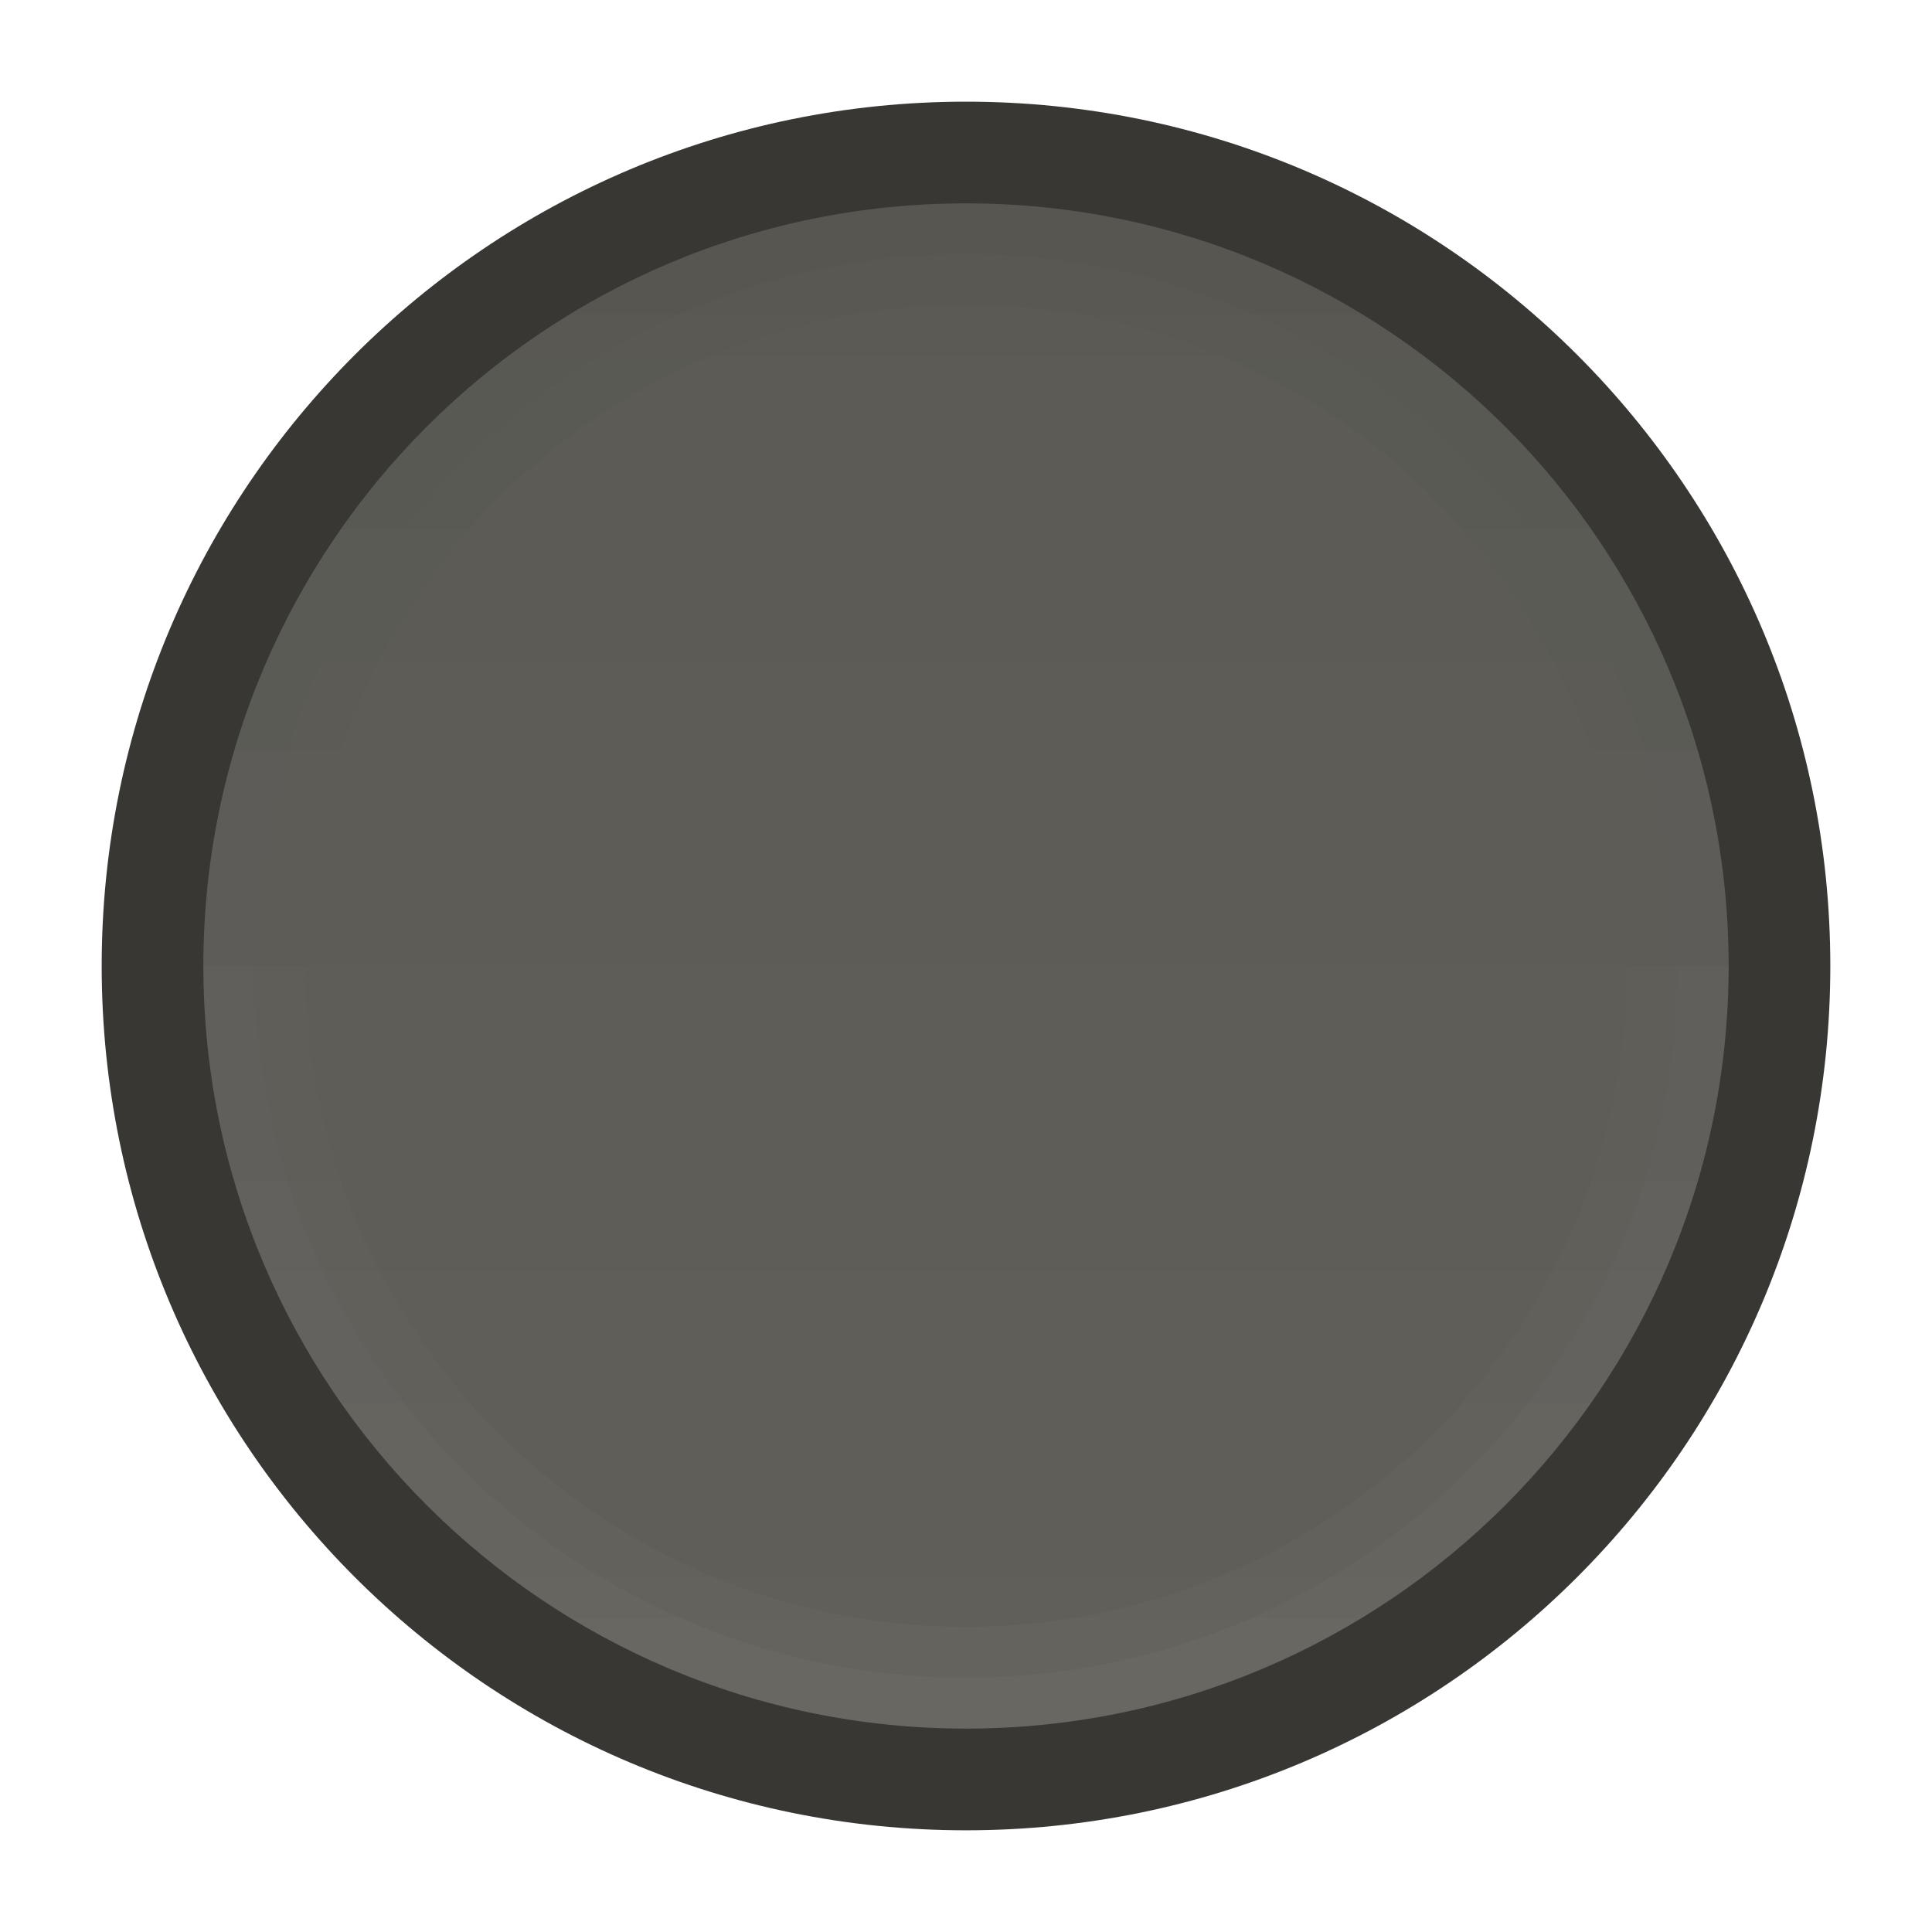
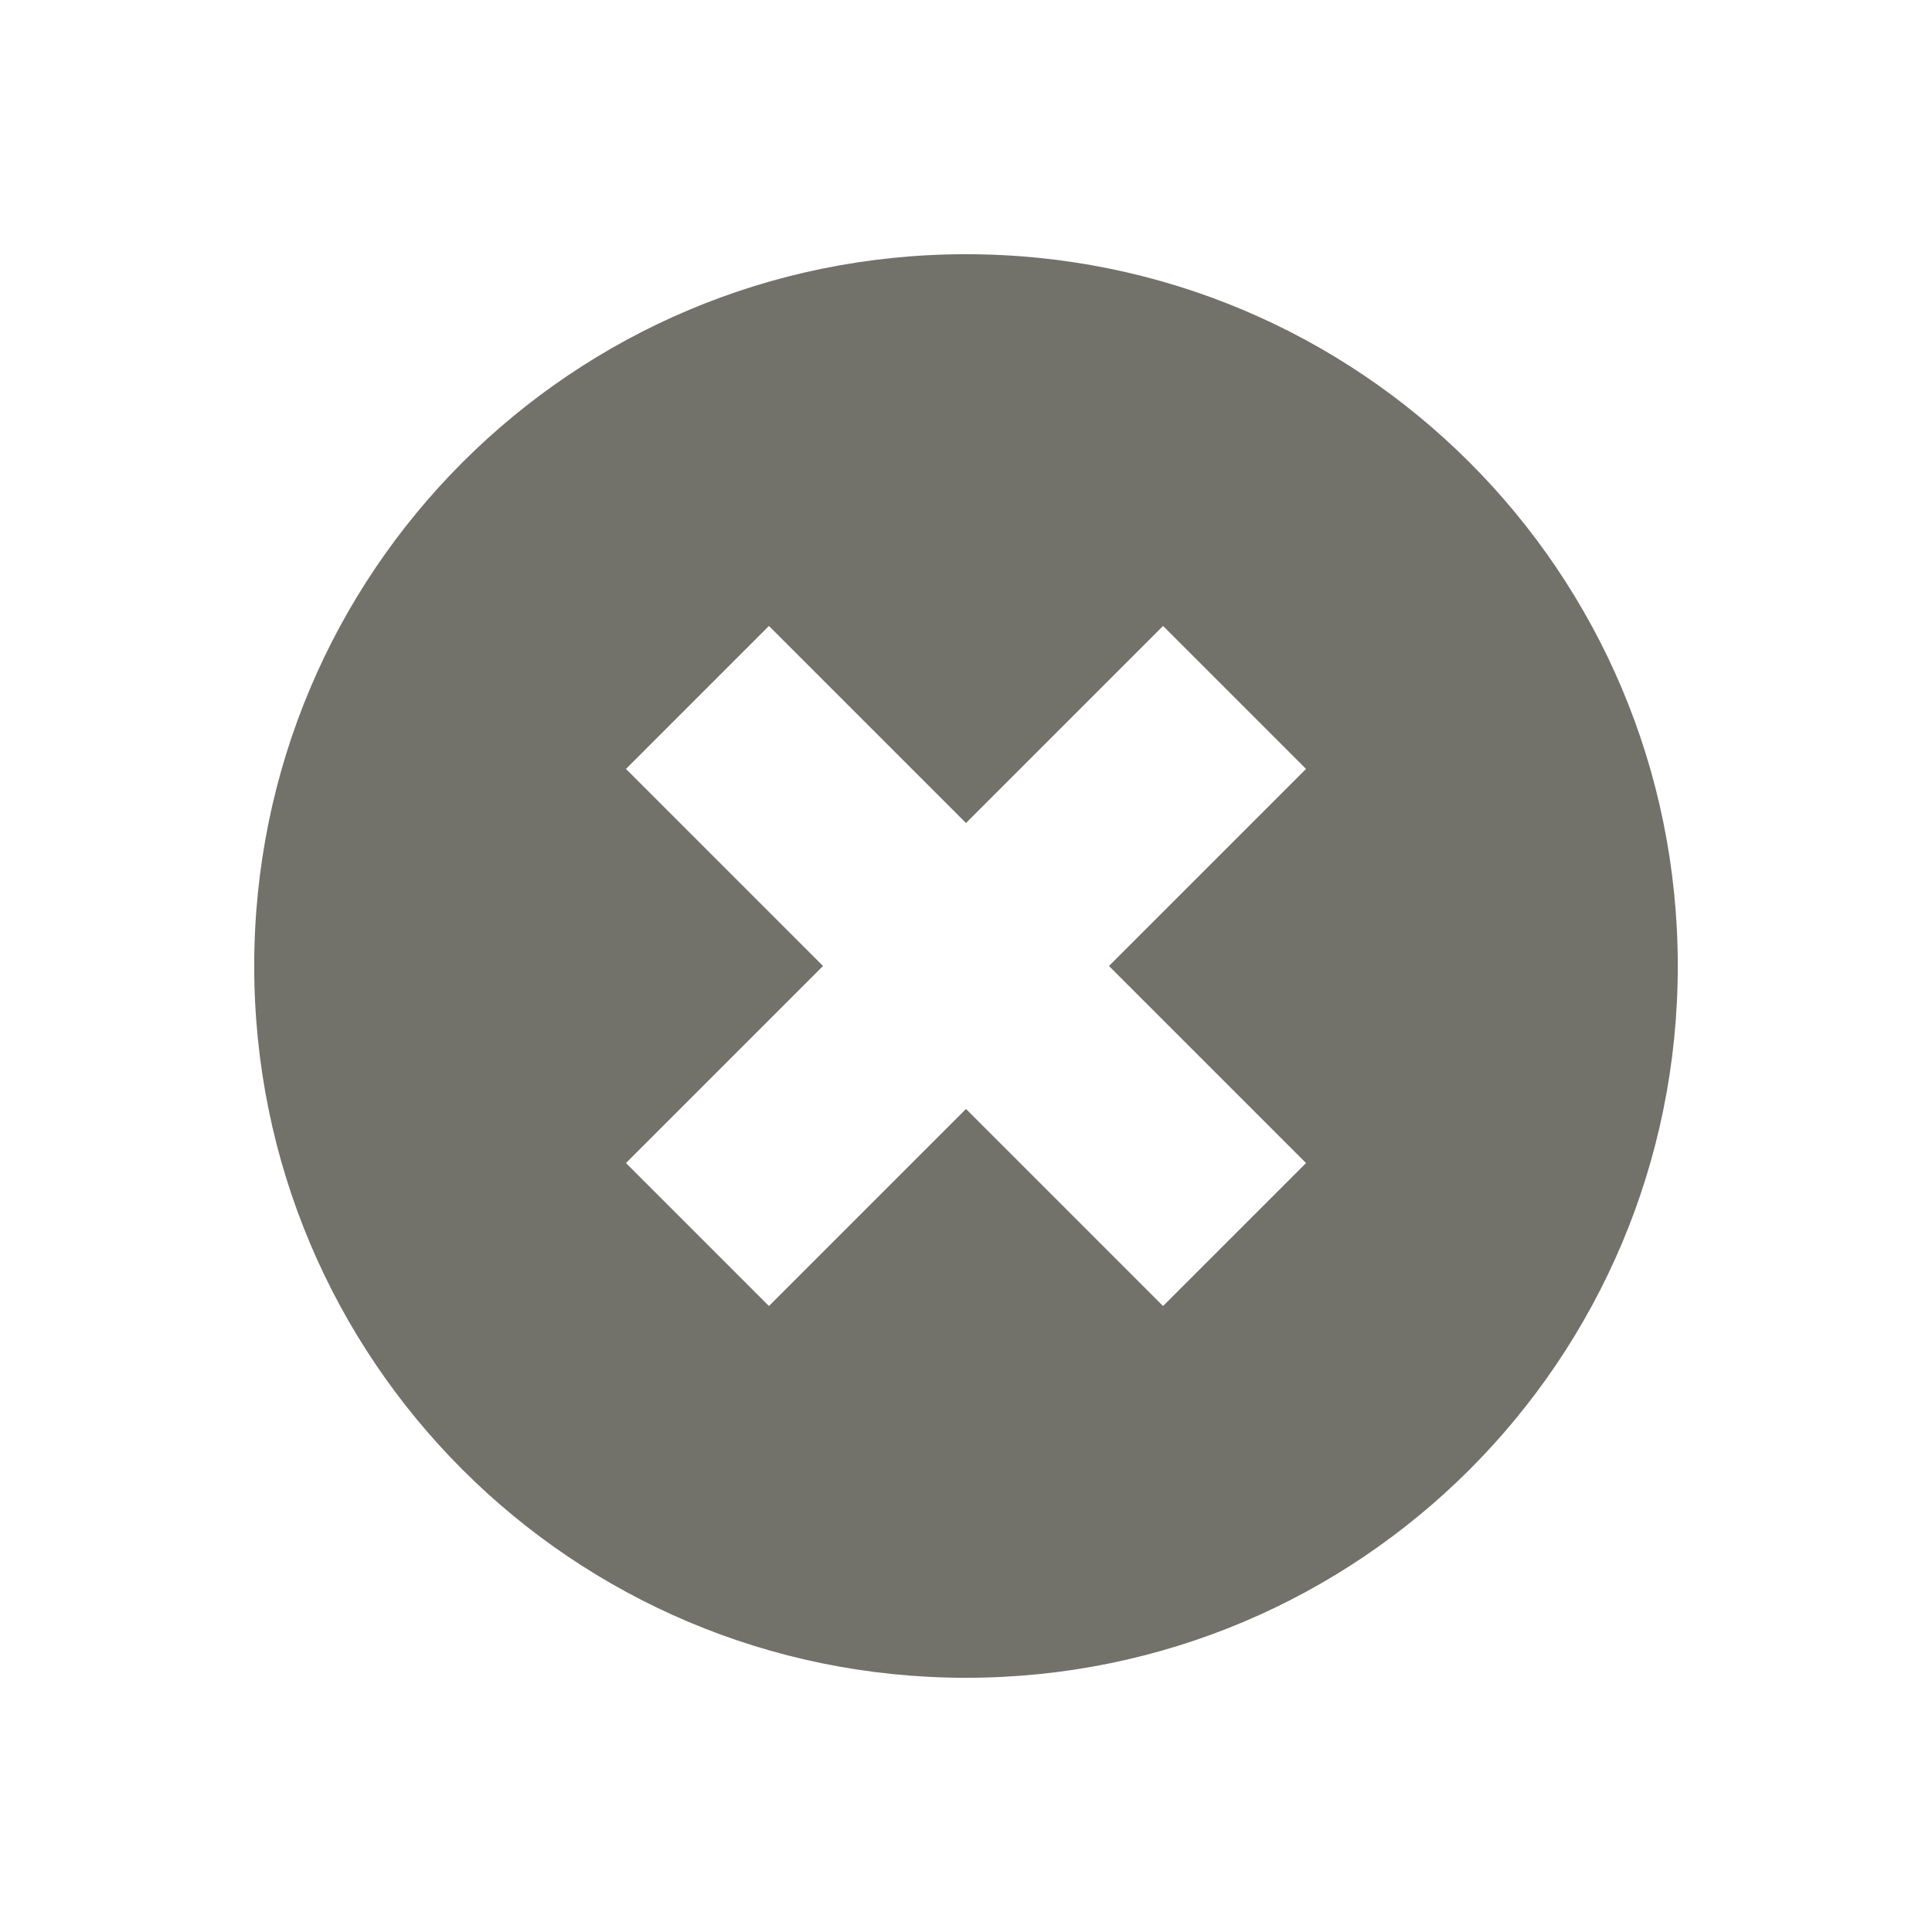
- <svg xmlns="http://www.w3.org/2000/svg" xmlns:xlink="http://www.w3.org/1999/xlink" width="19" height="19" id="svg4770" version="1.1" viewBox="0 0 19 19">
-   <defs id="defs4772">
-     <linearGradient xlink:href="#linearGradient4522" id="linearGradient4656" gradientUnits="userSpaceOnUse" gradientTransform="translate(-1072.362,-1053.362)" x1="2" y1="1062.862" x2="17" y2="1062.862" />
-     <linearGradient id="linearGradient4522">
-       <stop id="stop4560" offset="0" style="stop-color:#605f59;stop-opacity:1" />
-       <stop id="stop4562" offset="1" style="stop-color:#5b5a54;stop-opacity:1" />
+ <svg xmlns="http://www.w3.org/2000/svg" xmlns:ns1="http://www.openswatchbook.org/uri/2009/osb" id="svg4486" height="19" viewBox="0 0 19 19" width="19" version="1.1">
+   <defs id="defs10">
+     <linearGradient id="linearGradient3781" ns1:paint="solid">
+       <stop style="stop-color:#000000;stop-opacity:1;" offset="0" id="stop3783" />
    </linearGradient>
-     <linearGradient id="linearGradient4297">
-       <stop style="stop-color:#ffffff;stop-opacity:1;" offset="0" id="stop4523" />
-       <stop style="stop-color:#000000;stop-opacity:1" offset="1" id="stop4525" />
-     </linearGradient>
-     <linearGradient xlink:href="#linearGradient4297" id="linearGradient7508" gradientUnits="userSpaceOnUse" gradientTransform="matrix(0,-1,1,0,0,-3.4765625e-5)" x1="-1070.362" y1="9" x2="-1055.362" y2="9" />
-     <linearGradient xlink:href="#linearGradient4297" id="linearGradient7514" gradientUnits="userSpaceOnUse" gradientTransform="matrix(0,-1.035712,1.035712,0,-0.3392617,-37.95674)" x1="-1070.104" y1="9.5" x2="-1055.621" y2="9.5" />
  </defs>
-   <g id="layer1" transform="translate(287.3571,-522.8622)">
-     <g style="display:inline" id="g4497" transform="translate(-287.3571,-530.5)">
-       <circle r="8.5" cy="1062.862" cx="9.5" id="circle4499" style="color:#000000;fill:#383734;fill-opacity:1;fill-rule:nonzero;stroke:none;stroke-width:8;marker:none;visibility:visible;display:inline;overflow:visible;enable-background:accumulate" d="m 18,1062.862 c 0,4.694 -3.806,8.5 -8.5,8.5 -4.694,0 -8.5,-3.806 -8.5,-8.5 0,-4.694 3.806,-8.5 8.5,-8.5 4.694,0 8.5,3.806 8.5,8.5 z" />
-       <circle transform="matrix(0,-1,1,0,0,0)" style="color:#000000;fill:url(#linearGradient4656);fill-opacity:1;fill-rule:nonzero;stroke:none;stroke-width:8;marker:none;visibility:visible;display:inline;overflow:visible;enable-background:accumulate" id="circle4501" cx="-1062.862" cy="9.5" r="7.5" d="m -1055.362,9.5 c 0,4.142 -3.358,7.5 -7.5,7.5 -4.142,0 -7.5,-3.358 -7.5,-7.5 0,-4.142 3.358,-7.5 7.5,-7.5 4.142,0 7.5,3.358 7.5,7.5 z" />
-       <path style="font-style:normal;font-variant:normal;font-weight:normal;font-stretch:normal;text-indent:0;text-align:start;text-decoration:none;line-height:normal;letter-spacing:normal;word-spacing:normal;text-transform:none;direction:ltr;block-progression:tb;writing-mode:lr-tb;text-anchor:start;baseline-shift:baseline;opacity:0.03;color:#000000;color-interpolation:sRGB;color-interpolation-filters:linearRGB;fill:url(#linearGradient7508);fill-opacity:1;stroke:none;stroke-width:1;marker:none;visibility:visible;display:inline;overflow:visible;isolation:auto;mix-blend-mode:normal;enable-background:accumulate;clip-rule:nonzero;color-rendering:auto;image-rendering:auto;shape-rendering:auto;text-rendering:auto;font-family:sans-serif;-inkscape-font-specification:sans-serif" d="m 2,1062.861 c 0,4.136 3.364,7.5 7.5,7.5 4.136,0 7.5,-3.364 7.5,-7.5 0,-4.136 -3.364,-7.5 -7.5,-7.5 -4.136,0 -7.5,3.364 -7.5,7.5 z m 1,0 c 0,-3.596 2.904,-6.5 6.5,-6.5 3.596,0 6.5,2.904 6.5,6.5 0,3.596 -2.904,6.5 -6.5,6.5 -3.596,0 -6.5,-2.904 -6.5,-6.5 z" id="circle4503" />
-       <path style="font-style:normal;font-variant:normal;font-weight:normal;font-stretch:normal;text-indent:0;text-align:start;text-decoration:none;line-height:normal;letter-spacing:normal;word-spacing:normal;text-transform:none;direction:ltr;block-progression:tb;writing-mode:lr-tb;text-anchor:start;baseline-shift:baseline;opacity:0.03;color:#000000;color-interpolation:sRGB;color-interpolation-filters:linearRGB;fill:url(#linearGradient7514);fill-opacity:1;stroke:none;stroke-width:0.5;marker:none;visibility:visible;display:inline;overflow:visible;isolation:auto;mix-blend-mode:normal;enable-background:accumulate;clip-rule:nonzero;color-rendering:auto;image-rendering:auto;shape-rendering:auto;text-rendering:auto;font-family:sans-serif;-inkscape-font-specification:sans-serif" d="m 2,1062.861 c 0,4.139 3.361,7.5 7.5,7.5 4.139,0 7.5,-3.361 7.5,-7.5 0,-4.139 -3.361,-7.5 -7.5,-7.5 -4.139,0 -7.5,3.361 -7.5,7.5 z m 0.5,0 c 0,-3.869 3.131,-7 7,-7 3.869,0 7,3.131 7,7 0,3.869 -3.131,7 -7,7 -3.869,0 -7,-3.131 -7,-7 z" id="circle4505" />
-       <rect y="1053.362" x="-7.3563765e-06" height="19" width="19" id="rect4507" style="color:#000000;fill:none;stroke:none;stroke-width:1;marker:none;visibility:visible;display:inline;overflow:visible;enable-background:accumulate" />
+   <g id="layer1" transform="translate(290.21 -522.86)">
+     <g id="g4113" transform="translate(-289.71 -511)">
+       <rect id="rect4539" style="color:#000000;fill:none" height="19" width="19" y="1033.86" x="-0.5" />
+       <path style="opacity:1;fill:#72716a;fill-opacity:1;stroke:none" d="M 9.5 2.5 C 5.627 2.5 2.5 5.627 2.5 9.5 C 2.5 13.373 5.627 16.5 9.5 16.5 C 13.373 16.5 16.5 13.373 16.5 9.5 C 16.5 5.627 13.373 2.5 9.5 2.5 z M 7.562 6.156 L 9.5 8.094 L 11.438 6.156 L 12.844 7.562 L 10.906 9.5 L 12.844 11.438 L 11.438 12.844 L 9.5 10.906 L 7.562 12.844 L 6.156 11.438 L 8.094 9.5 L 6.156 7.562 L 7.562 6.156 z " transform="translate(-0.5,1033.86)" id="path2985" />
    </g>
  </g>
</svg>
